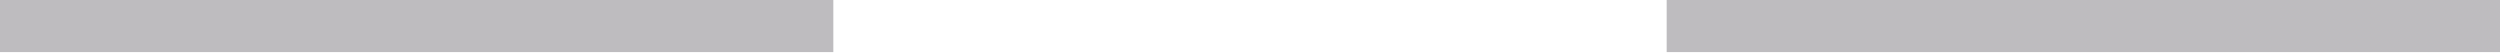
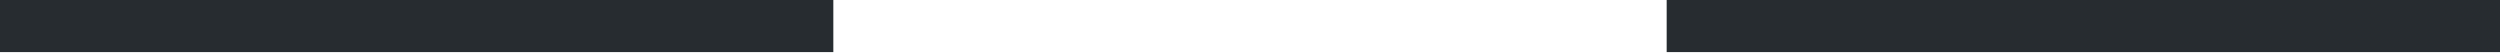
<svg xmlns="http://www.w3.org/2000/svg" width="48" height="1" viewBox="0 0 48 1" fill="none">
-   <line y1="0.5" x2="16" y2="0.5" stroke="#BEBCBF" />
-   <line x1="32" y1="0.5" x2="48" y2="0.5" stroke="#BEBCBF" />
+   <line y1="0.5" x2="16" y2="0.5" stroke="#272C30" />
+   <line x1="32" y1="0.5" x2="48" y2="0.5" stroke="#272C30" />
</svg>
